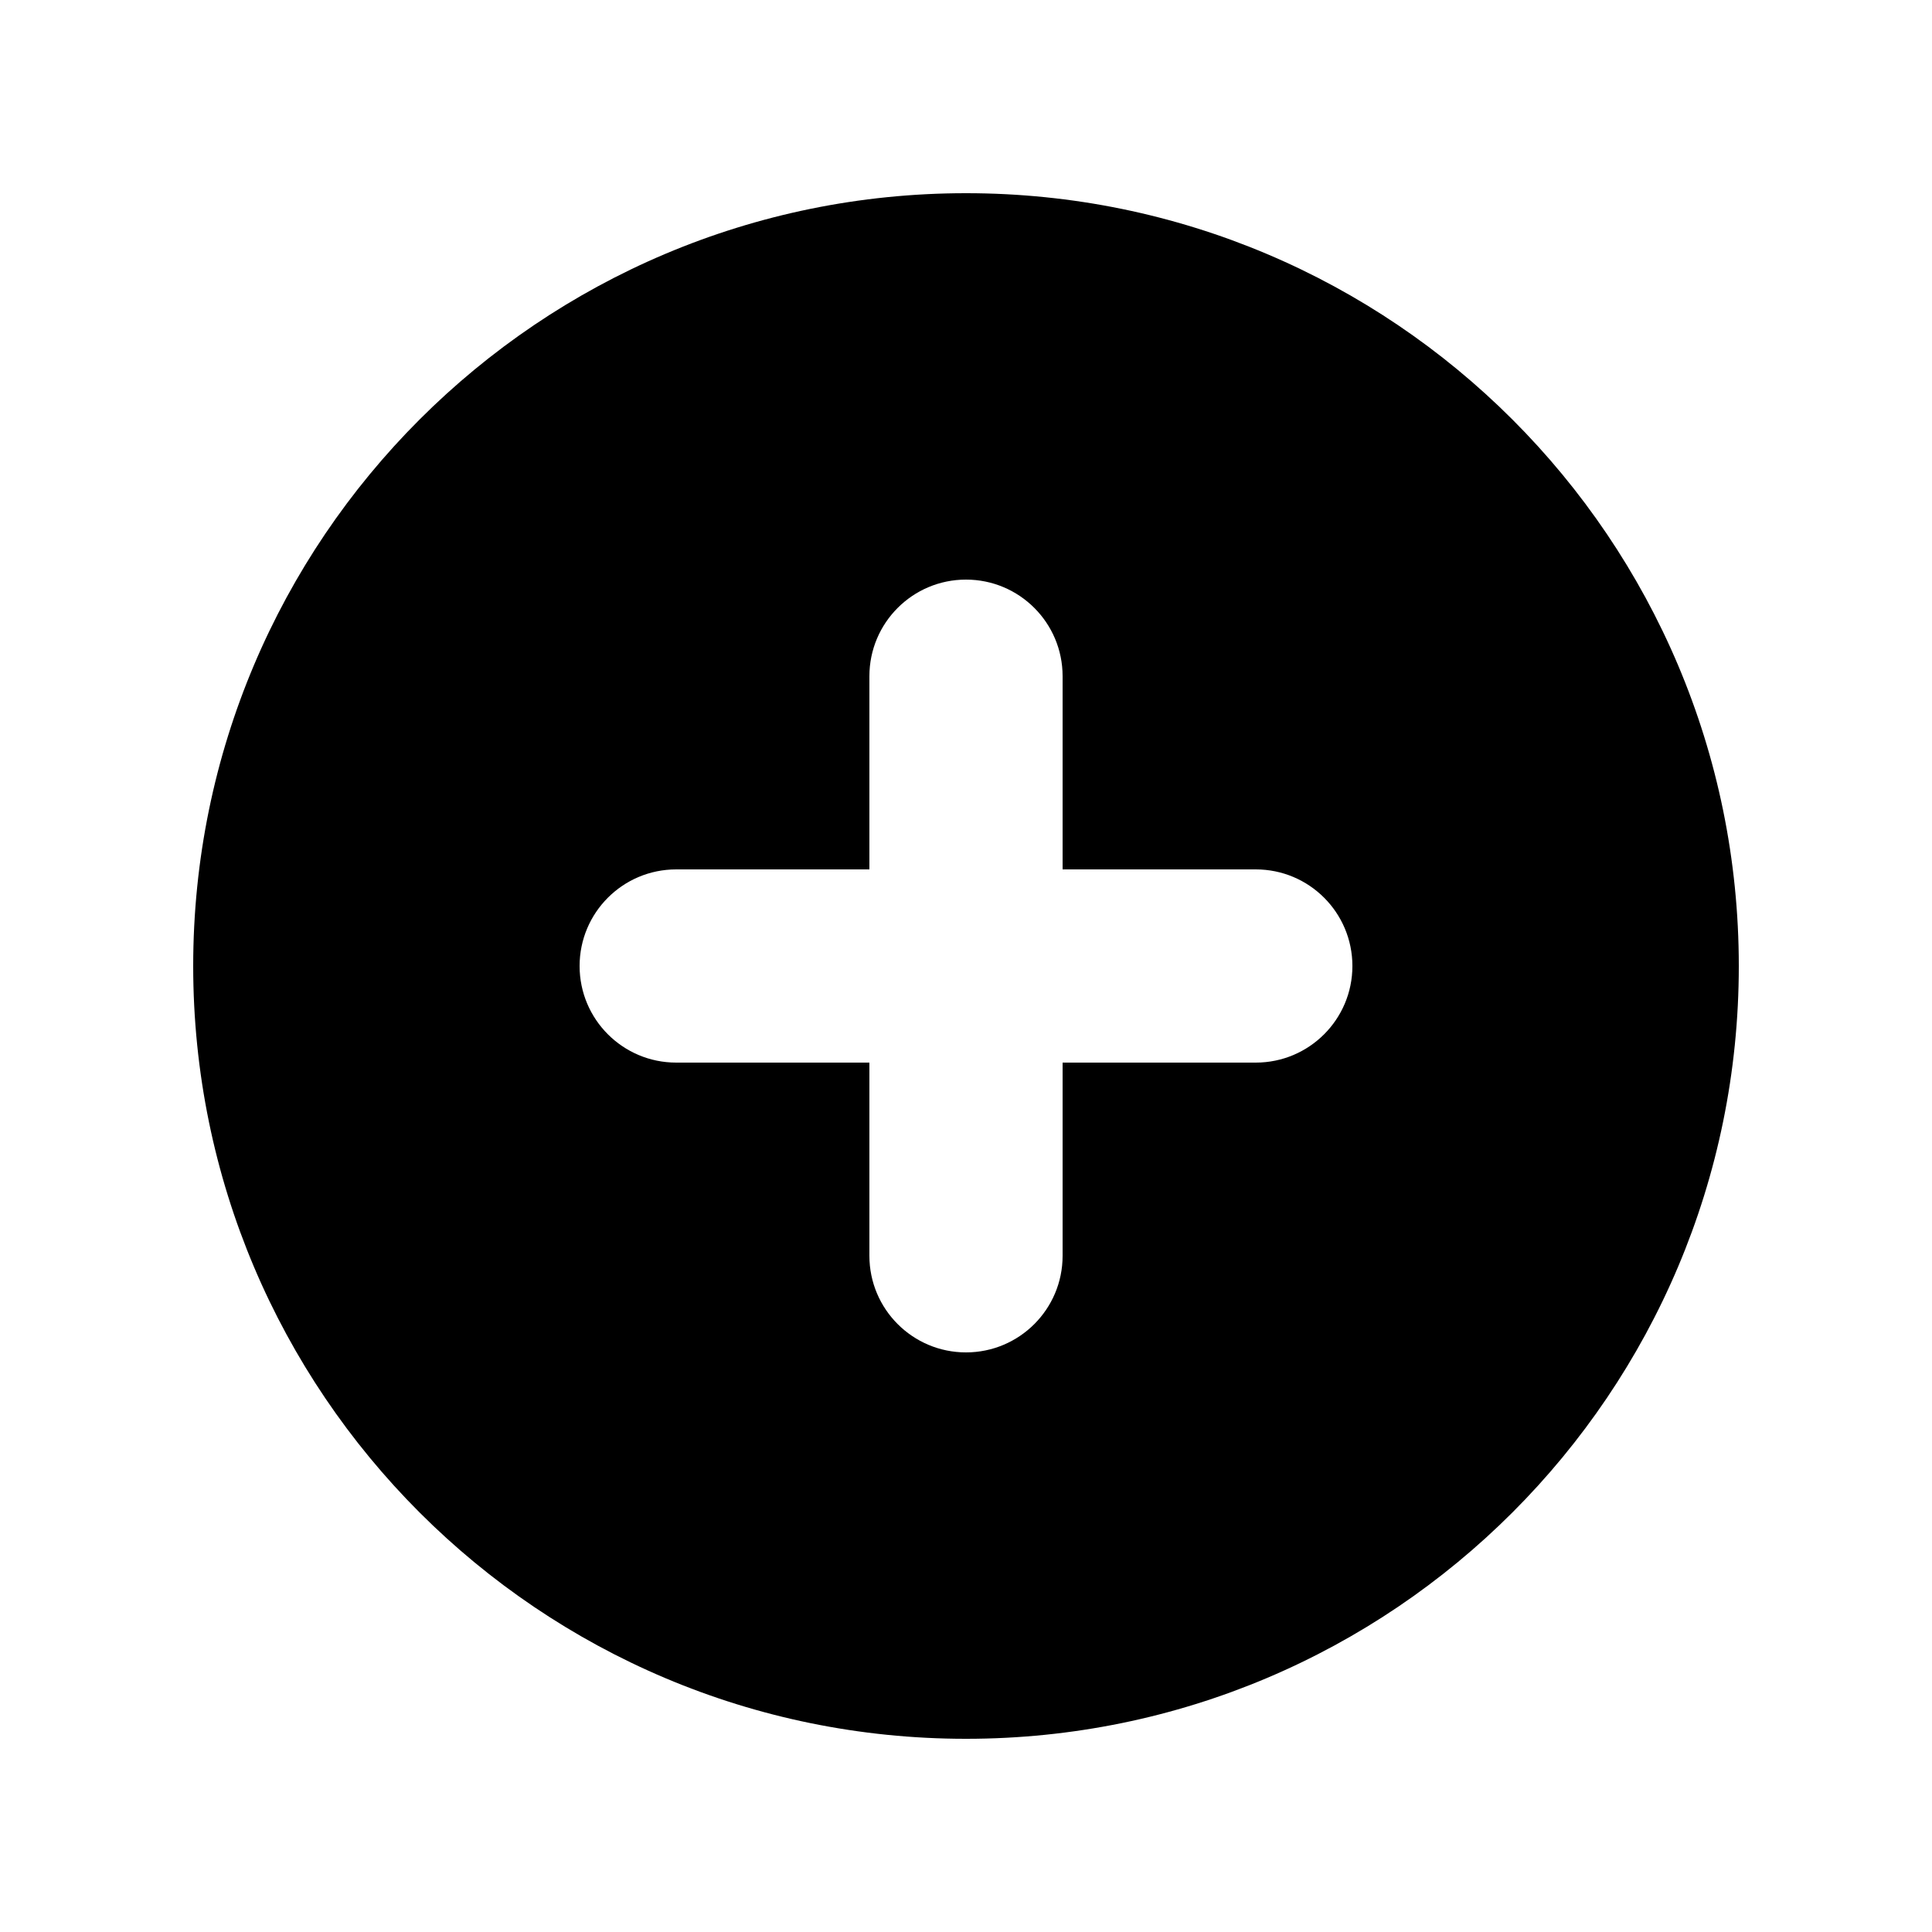
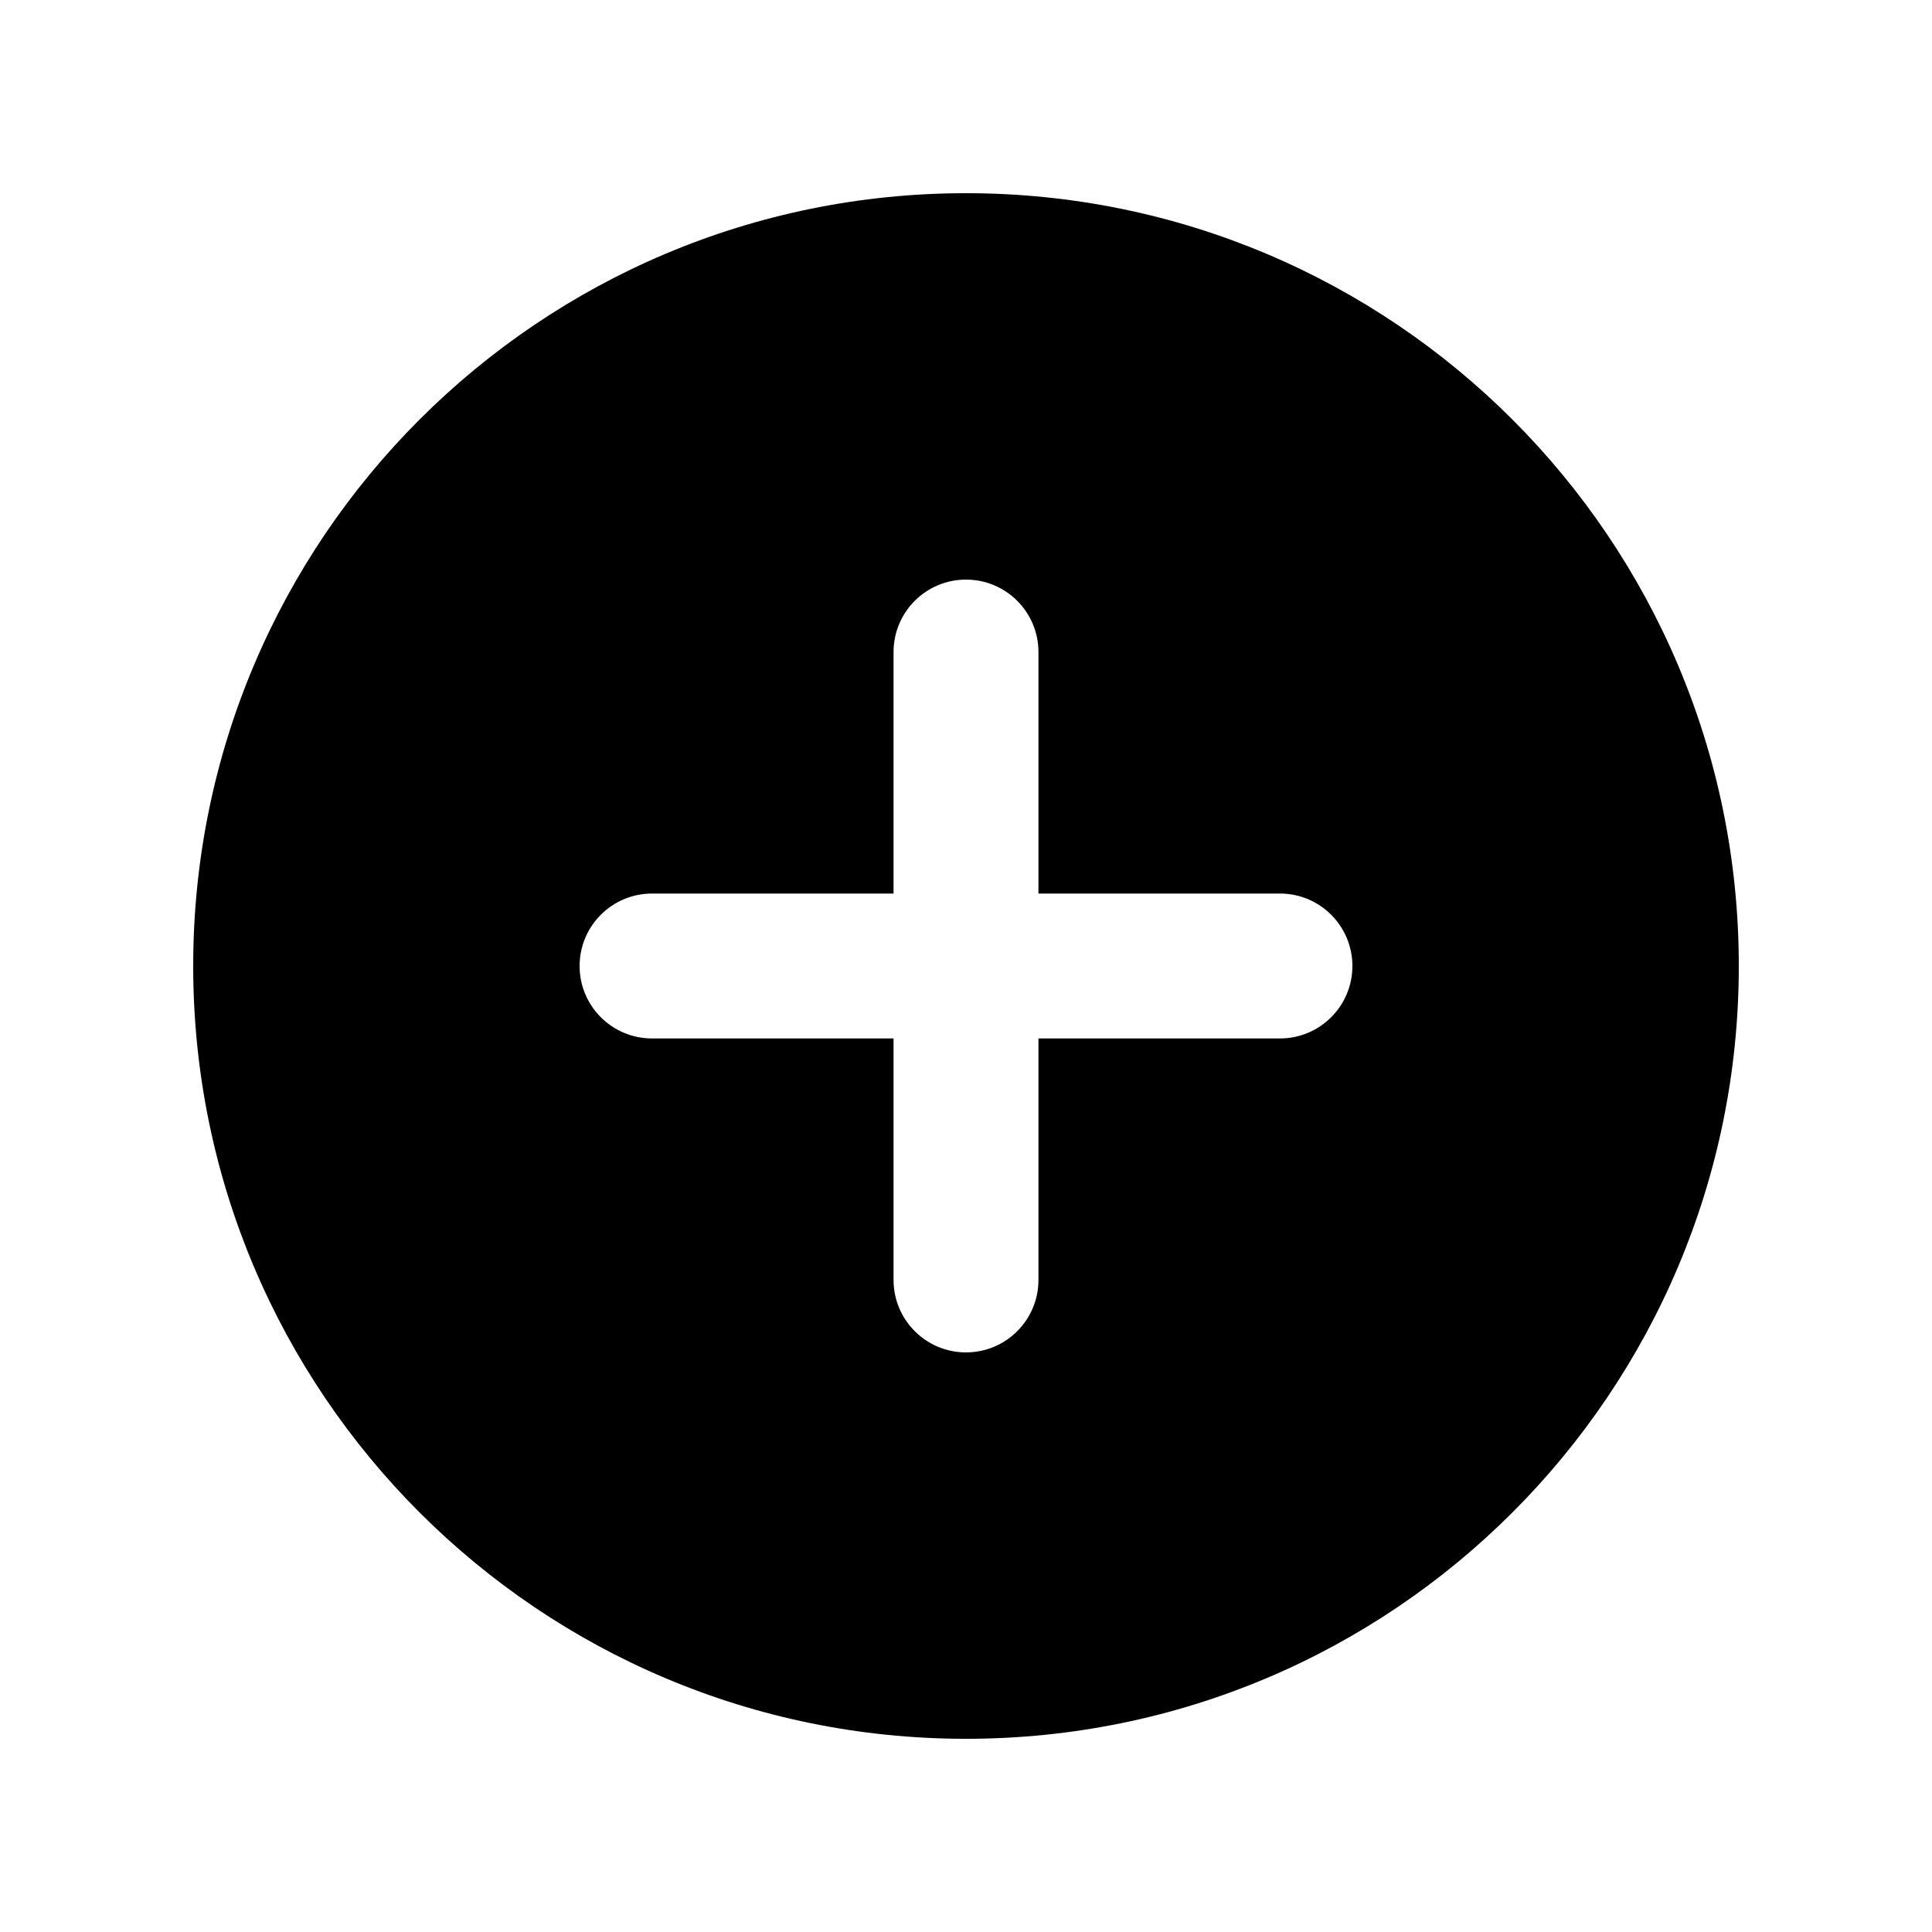
<svg xmlns="http://www.w3.org/2000/svg" viewBox="0 0 20 20" fill="currentColor">
-   <path fill-rule="evenodd" d="M10 18a8 8 0 100-16 8 8 0 000 16zm1-11a1 1 0 10-2 0v2H7a1 1 0 100 2h2v2a1 1 0 102 0v-2h2a1 1 0 100-2h-2V7z" clip-rule="evenodd" />
+   <path fill-rule="evenodd" d="M10 18a8 8 0 100-16 8 8 0 000 16zm.75-11.25a.75.75 0 00-1.5 0v2.5h-2.5a.75.75 0 000 1.5h2.5v2.5a.75.75 0 001.5 0v-2.5h2.5a.75.75 0 000-1.5h-2.5v-2.5z" clip-rule="evenodd" />
</svg>
